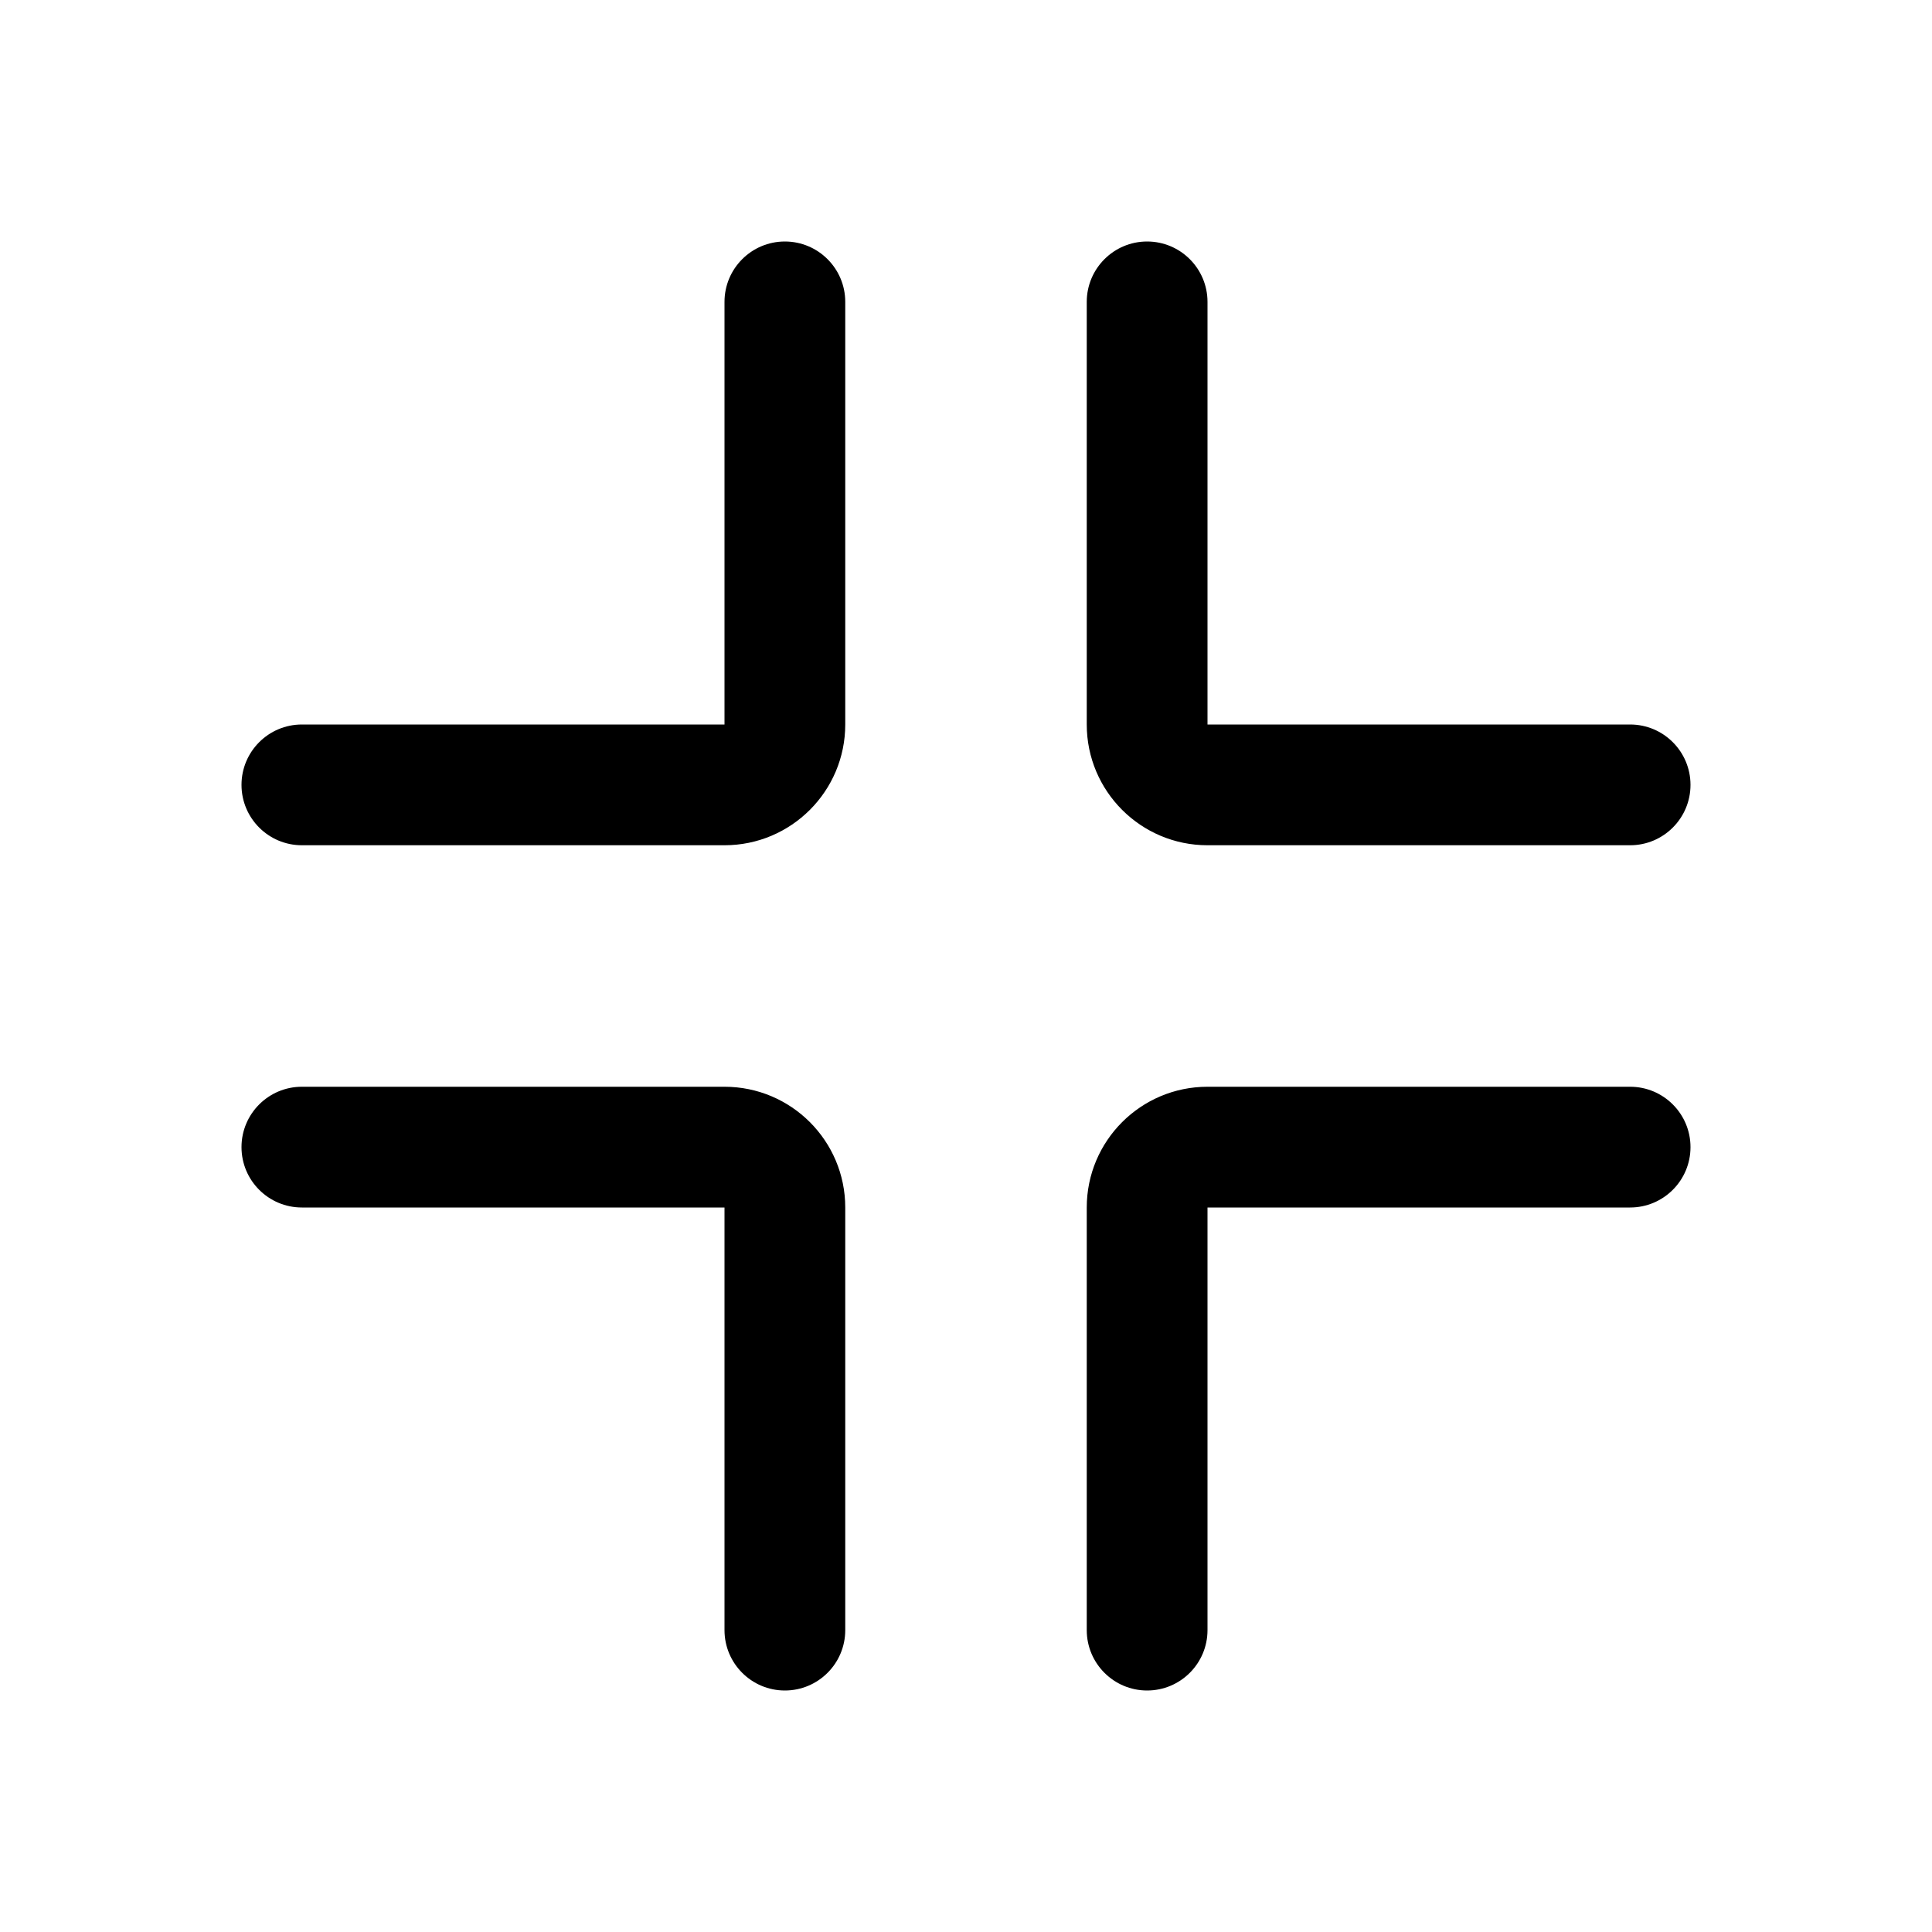
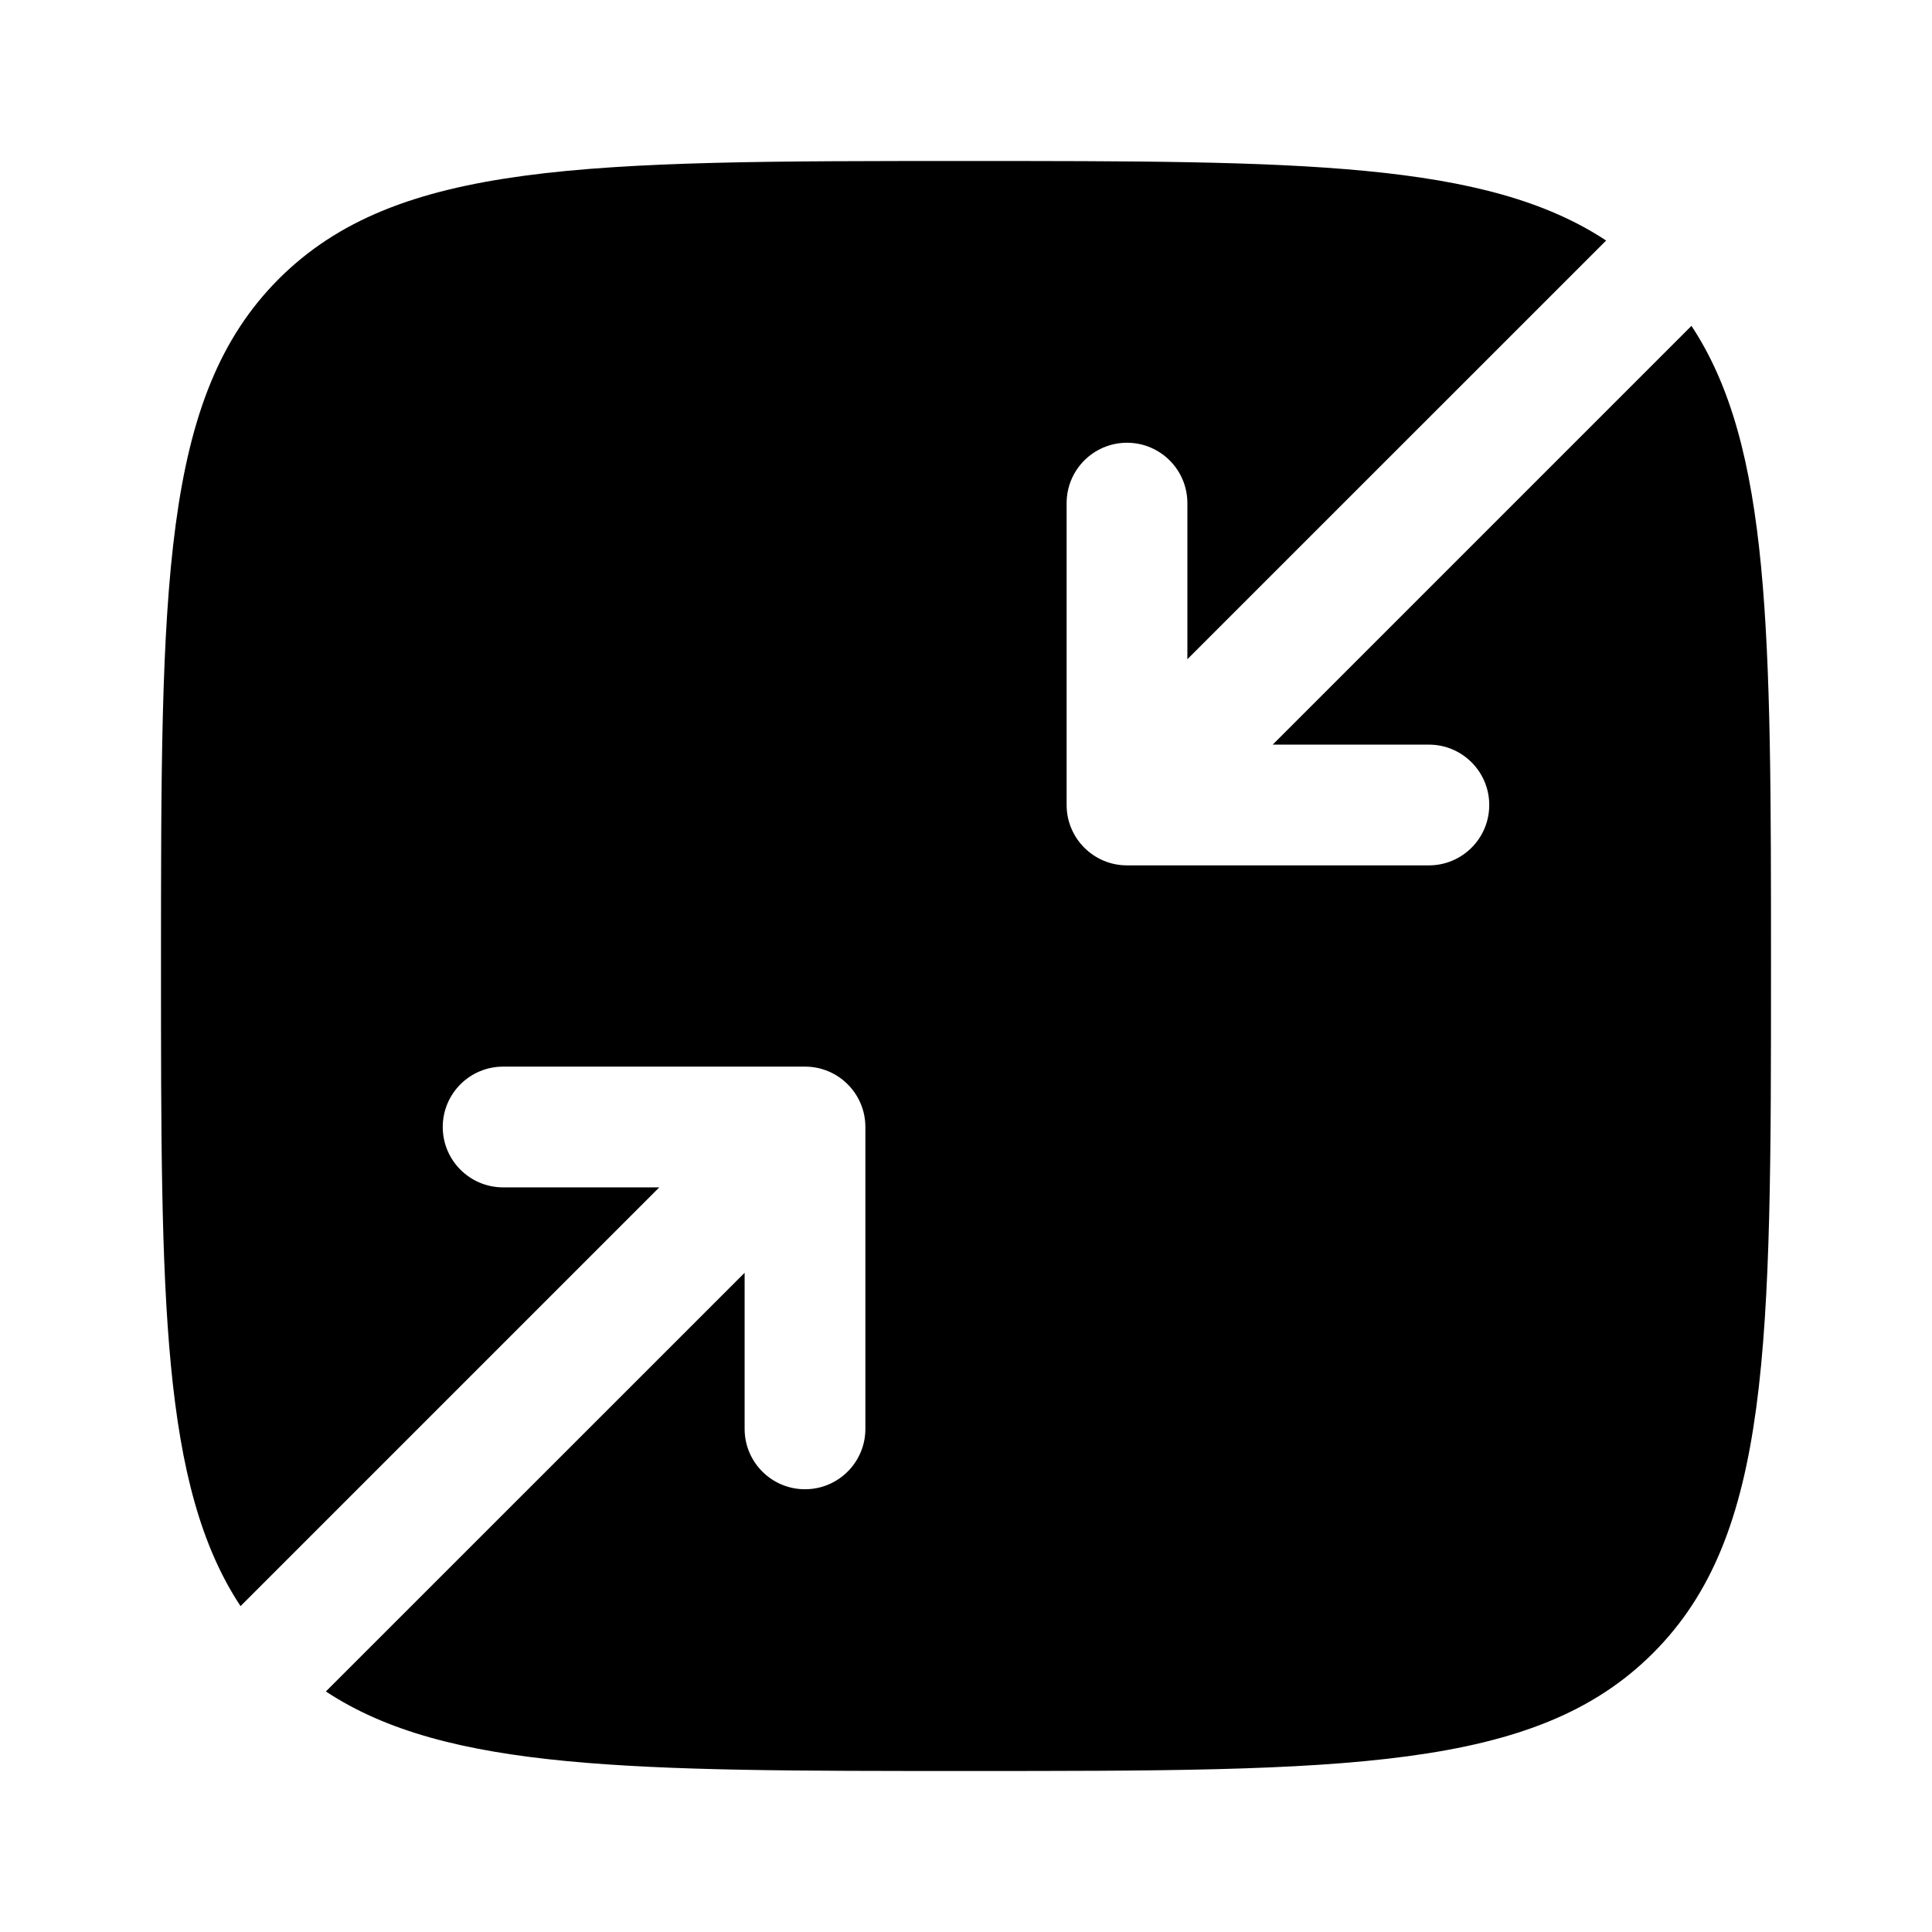
<svg xmlns="http://www.w3.org/2000/svg" width="24" height="24" viewBox="0 0 24 24">
-   <path d="M13.5 9C13.5 9.828 14.172 10.5 15 10.5H20.25C20.664 10.5 21 10.164 21 9.75C21 9.336 20.664 9 20.25 9H15V3.75C15 3.336 14.664 3 14.25 3C13.836 3 13.5 3.336 13.5 3.75V9Z" />
-   <path d="M10.5 15C10.5 14.172 9.828 13.5 9 13.5L3.75 13.5C3.336 13.5 3 13.836 3 14.25C3 14.664 3.336 15 3.75 15H9L9 20.25C9 20.664 9.336 21 9.75 21C10.164 21 10.5 20.664 10.5 20.25L10.5 15Z" />
-   <path d="M10.5 9C10.5 9.828 9.828 10.5 9 10.5H3.75C3.336 10.5 3 10.164 3 9.75C3 9.336 3.336 9 3.75 9L9 9V3.75C9 3.336 9.336 3 9.75 3C10.164 3 10.5 3.336 10.5 3.75V9Z" />
-   <path d="M15 13.5C14.172 13.5 13.5 14.172 13.5 15L13.5 20.25C13.5 20.664 13.836 21 14.25 21C14.664 21 15 20.664 15 20.25V15H20.25C20.664 15 21 14.664 21 14.25C21 13.836 20.664 13.5 20.25 13.5L15 13.5Z" />
+   <path fill="currentColor" d="M2 12c0-4.714 0-7.071 1.464-8.536C4.93 2 7.286 2 12 2c4.134 0 6.455 0 7.952.988L14.75 8.189V6.25a.75.75 0 0 0-1.5 0V10c0 .414.336.75.75.75h3.75a.75.75 0 0 0 0-1.5h-1.94l5.202-5.202C22 5.545 22 7.866 22 12c0 4.714 0 7.071-1.465 8.535C19.072 22 16.714 22 12 22c-4.134 0-6.455 0-7.952-.988l5.202-5.201v1.939a.75.75 0 0 0 1.5 0V14a.75.75 0 0 0-.75-.75H6.25a.75.75 0 0 0 0 1.5h1.94l-5.202 5.202C2 18.455 2 16.134 2 12" />
</svg>
